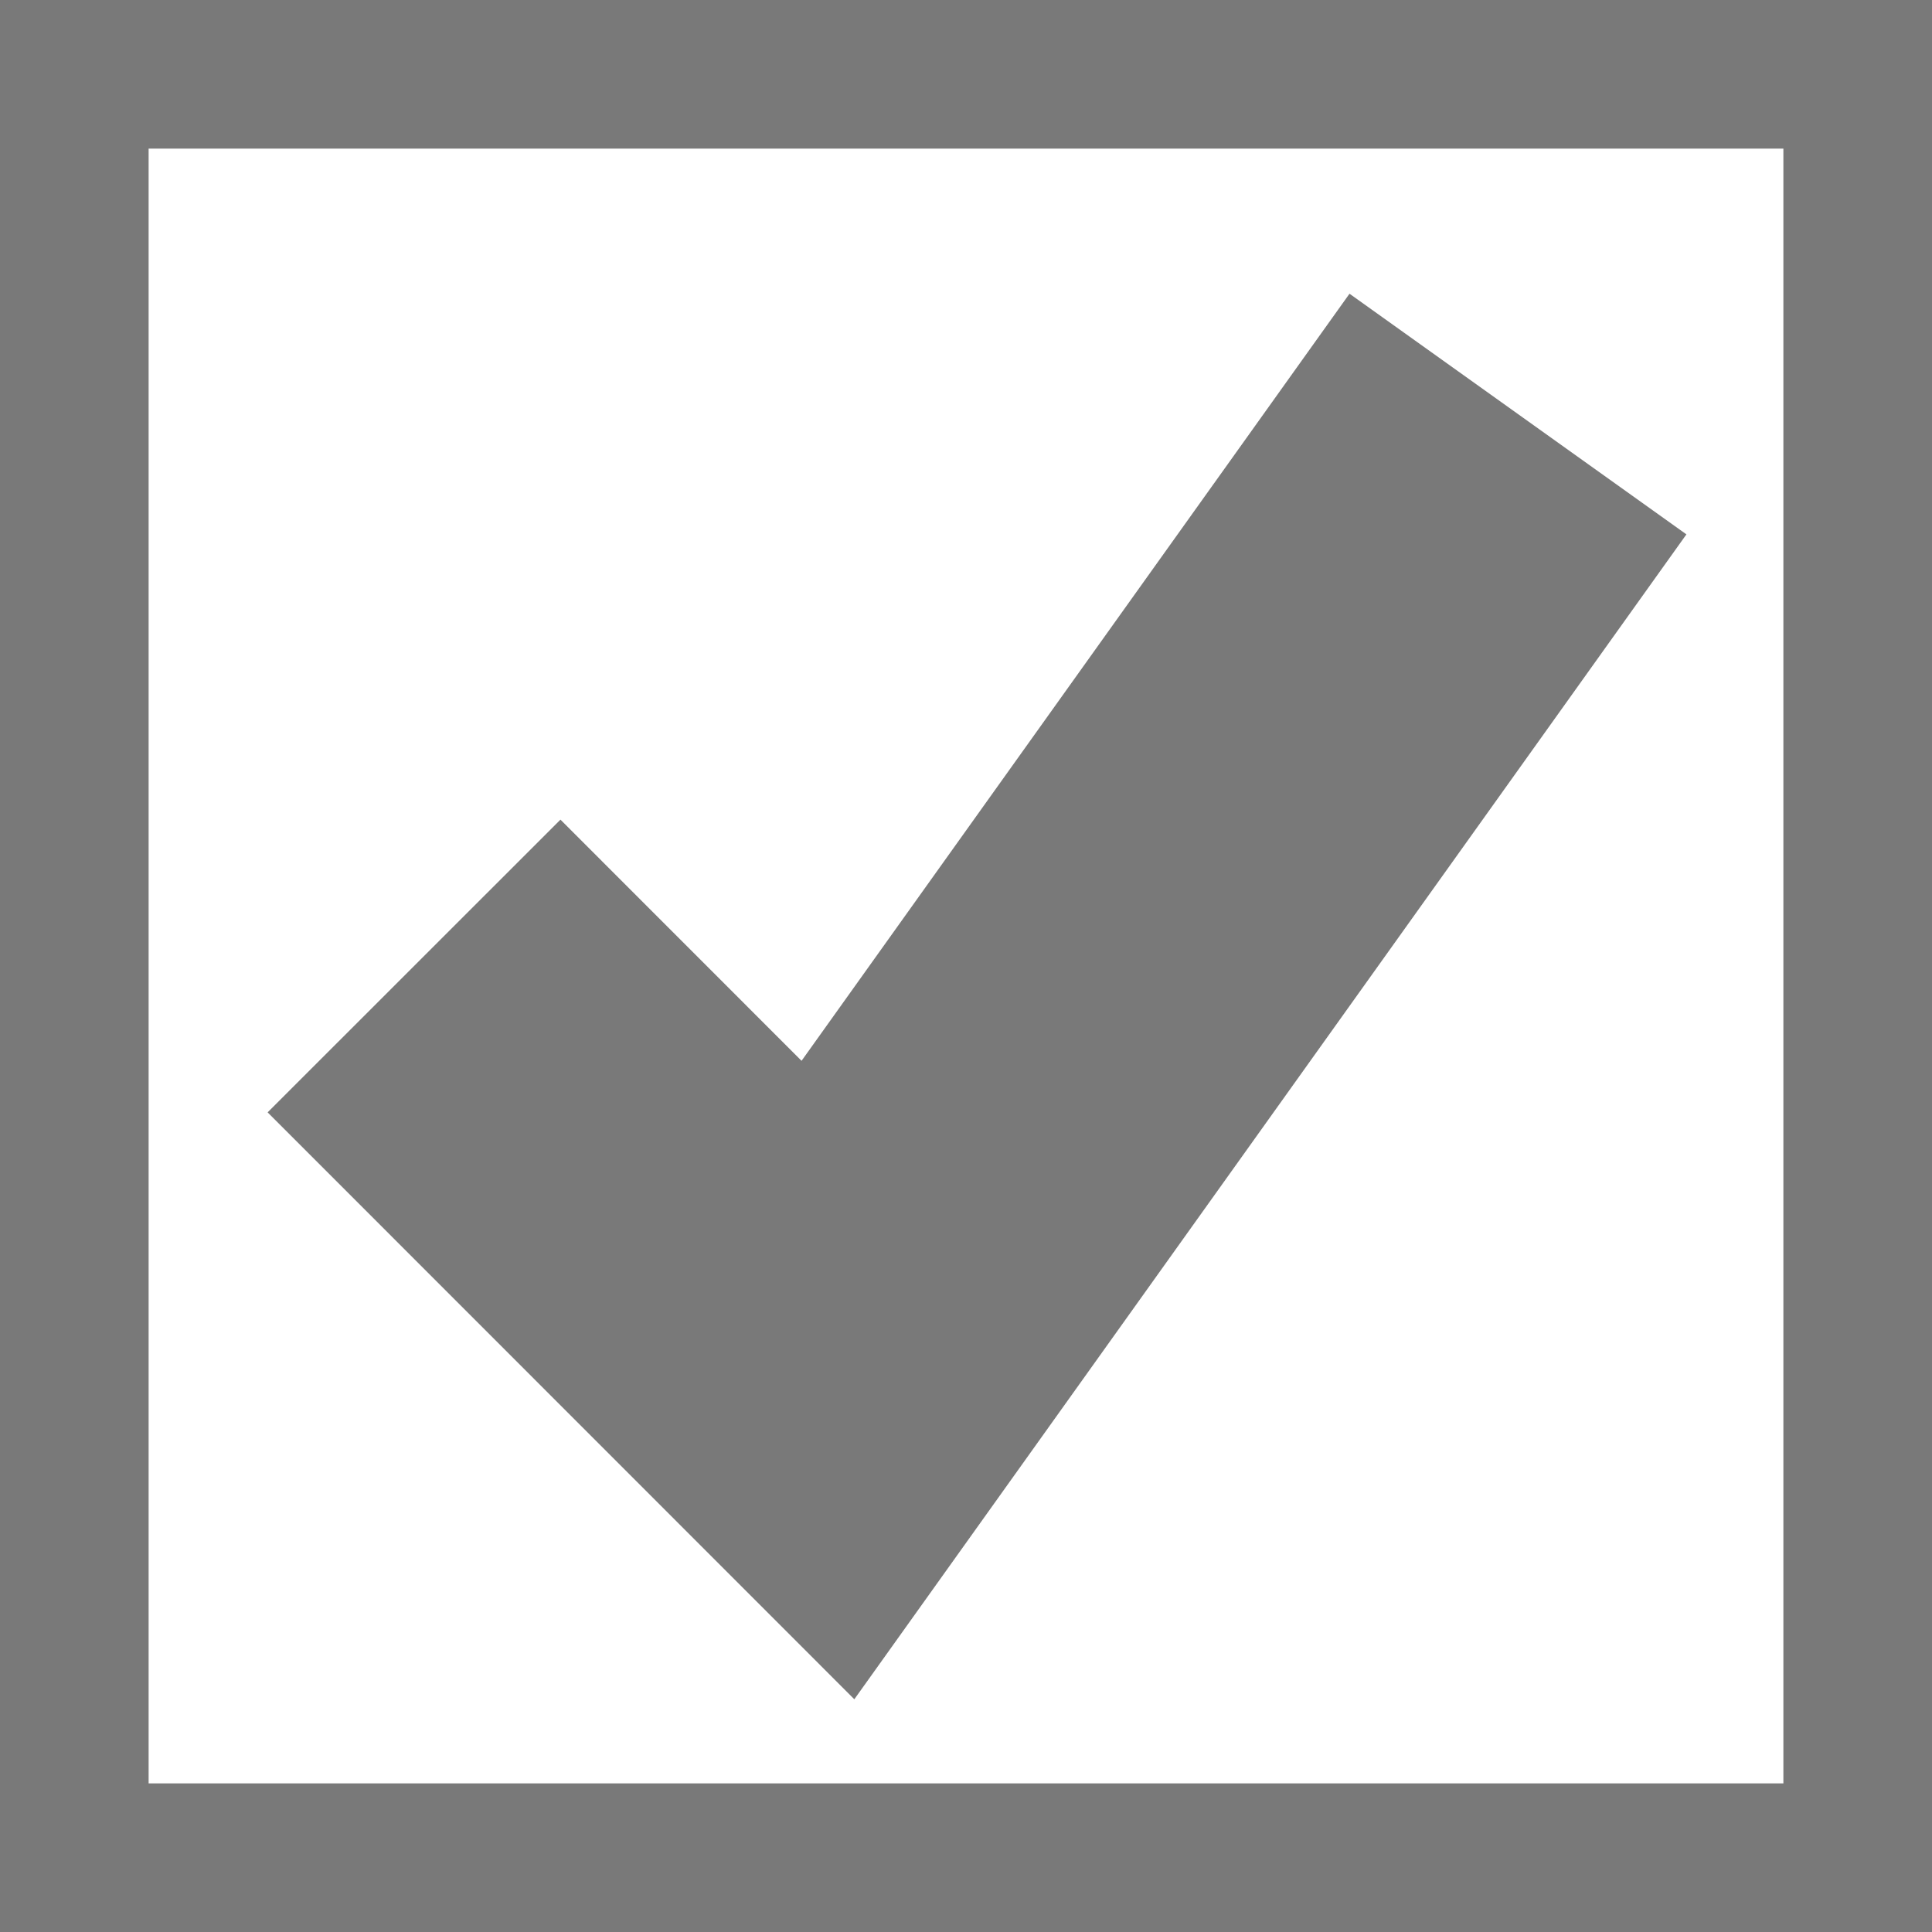
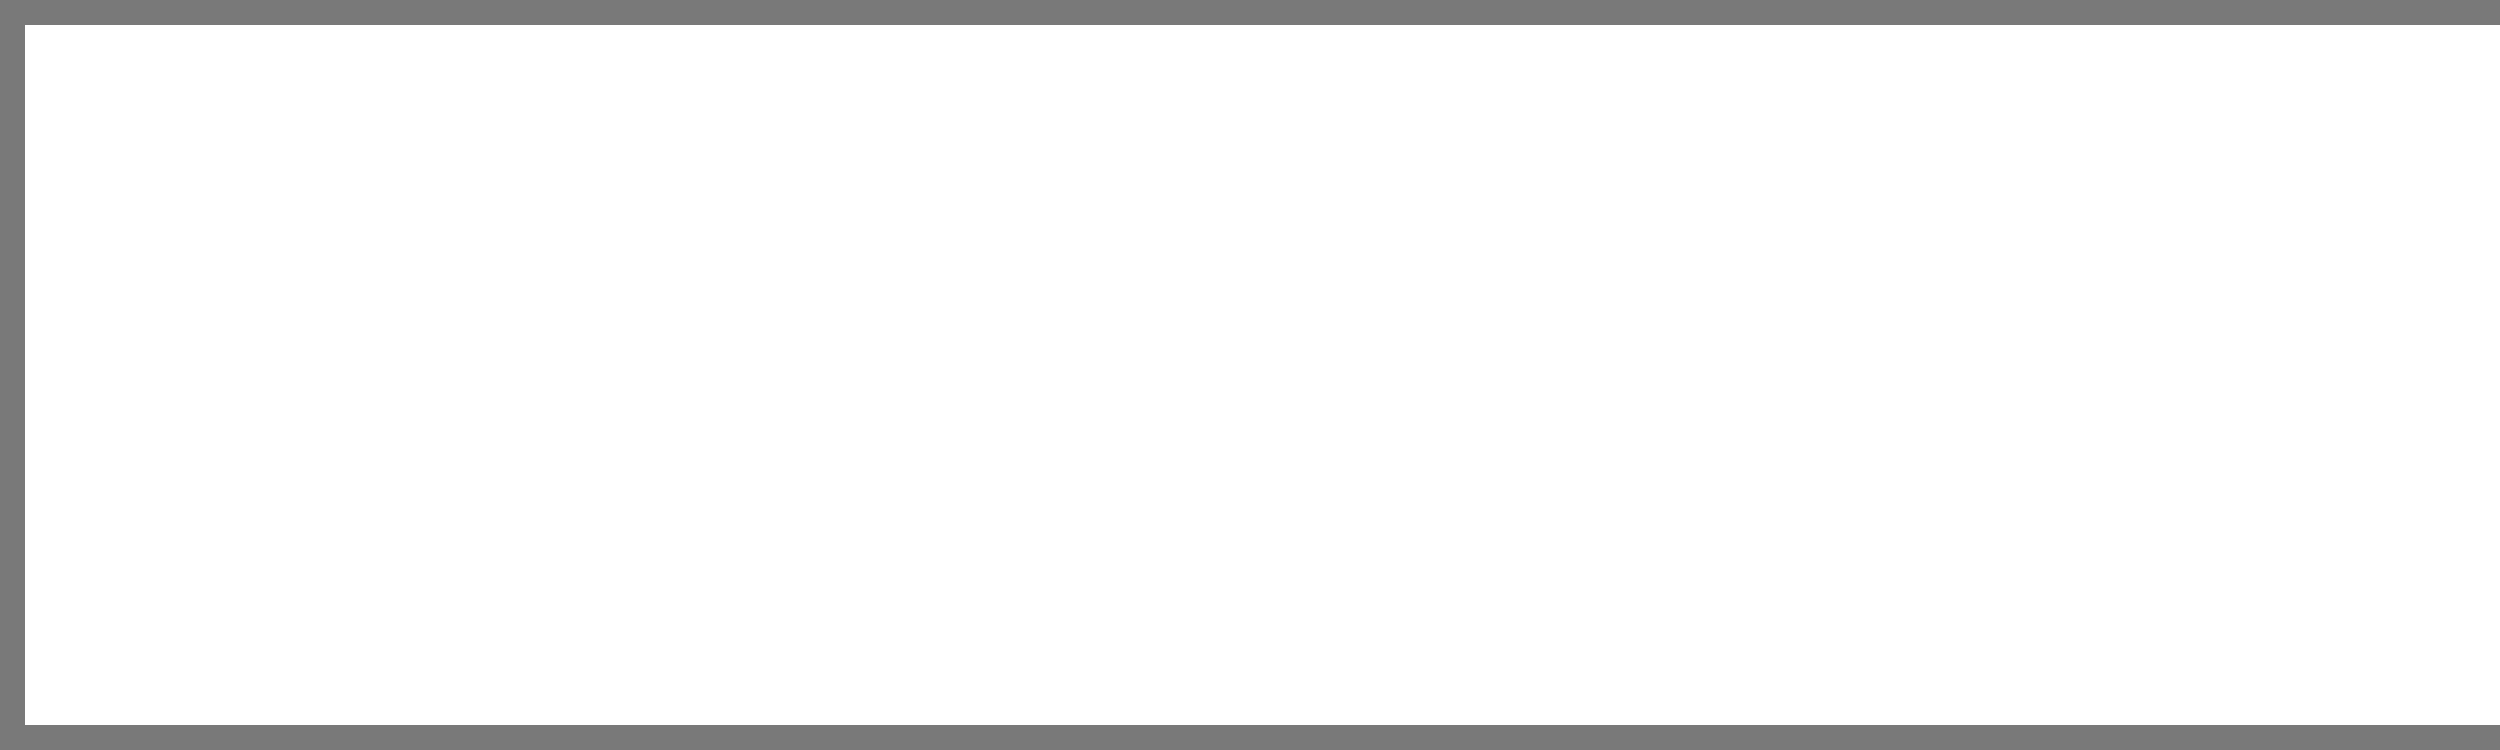
- <svg xmlns="http://www.w3.org/2000/svg" version="1.1" width="13px" height="13px">
-   <defs>
-     <pattern id="BGPattern" patternUnits="userSpaceOnUse" alignment="0 0" imageRepeat="None" />
-   </defs>
-   <g transform="matrix(1 0 0 1 -33 -42 )">
-     <path d="M 0 0  L 13 0  L 13 13  L 0 13  L 0 0  Z " fill-rule="nonzero" fill="rgba(255, 255, 255, 1)" stroke="none" transform="matrix(1 0 0 1 33 42 )" class="fill" />
-     <path d="M 0.5 0.5  L 12.5 0.5  L 12.5 12.5  L 0.5 12.5  L 0.5 0.5  Z " stroke-width="1" stroke-dasharray="0" stroke="rgba(121, 121, 121, 1)" fill="none" transform="matrix(1 0 0 1 33 42 )" class="stroke" stroke-dashoffset="0.5" />
-     <path d="M 2.786 6.5  L 5.571 9.286  L 10.214 2.786  " stroke-width="2.786" stroke-dasharray="0" stroke="rgba(121, 121, 121, 1)" fill="none" transform="matrix(1 0 0 1 33 42 )" class="stroke btn_check" />
-   </g>
+ <svg xmlns="http://www.w3.org/2000/svg" version="1.1" width="100px" height="30px" viewBox="3800 64 100 30">
+   <path d="M 1 1  L 100 1  L 100 29  L 1 29  L 1 1  Z " fill-rule="nonzero" fill="rgba(255, 255, 255, 1)" stroke="none" transform="matrix(1 0 0 1 3800 64 )" class="fill" />
+   <path d="M 0.5 1  L 0.5 29  " stroke-width="1" stroke-dasharray="0" stroke="rgba(121, 121, 121, 1)" fill="none" transform="matrix(1 0 0 1 3800 64 )" class="stroke" />
+   <path d="M 0 0.5  L 100 0.5  " stroke-width="1" stroke-dasharray="0" stroke="rgba(121, 121, 121, 1)" fill="none" transform="matrix(1 0 0 1 3800 64 )" class="stroke" />
+   <path d="M 0 29.5  L 100 29.5  " stroke-width="1" stroke-dasharray="0" stroke="rgba(121, 121, 121, 1)" fill="none" transform="matrix(1 0 0 1 3800 64 )" class="stroke" />
</svg>
